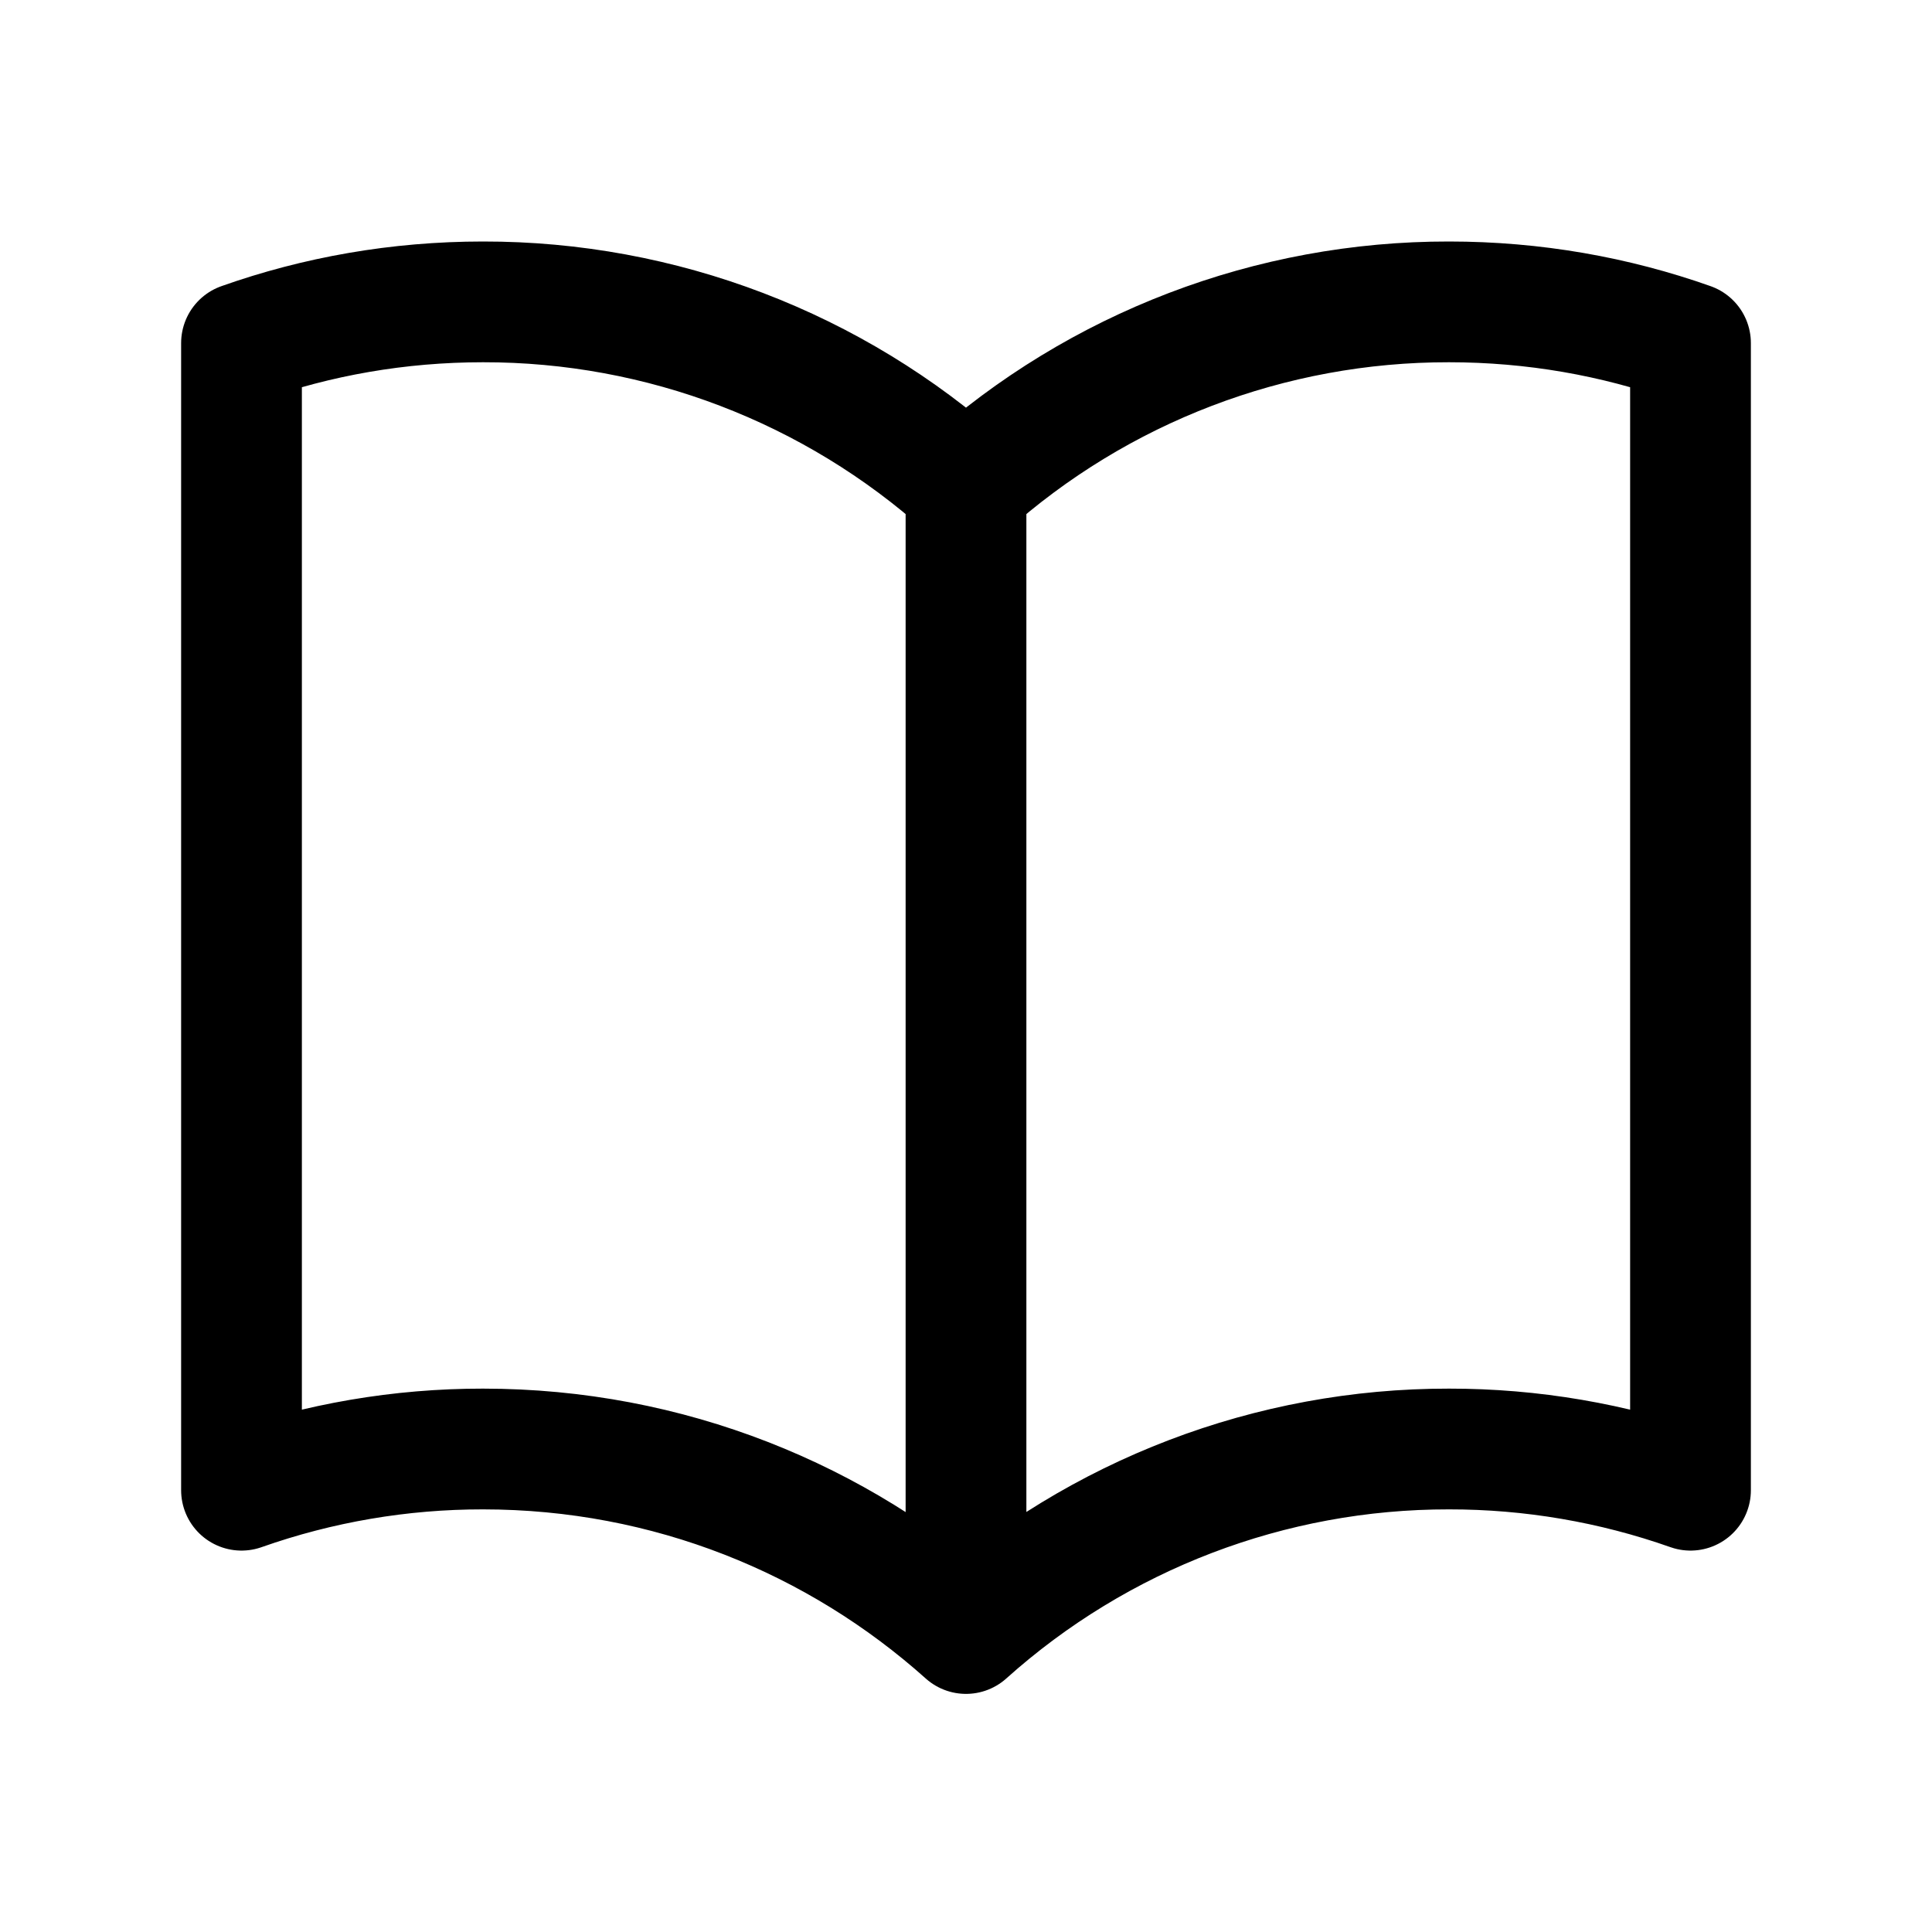
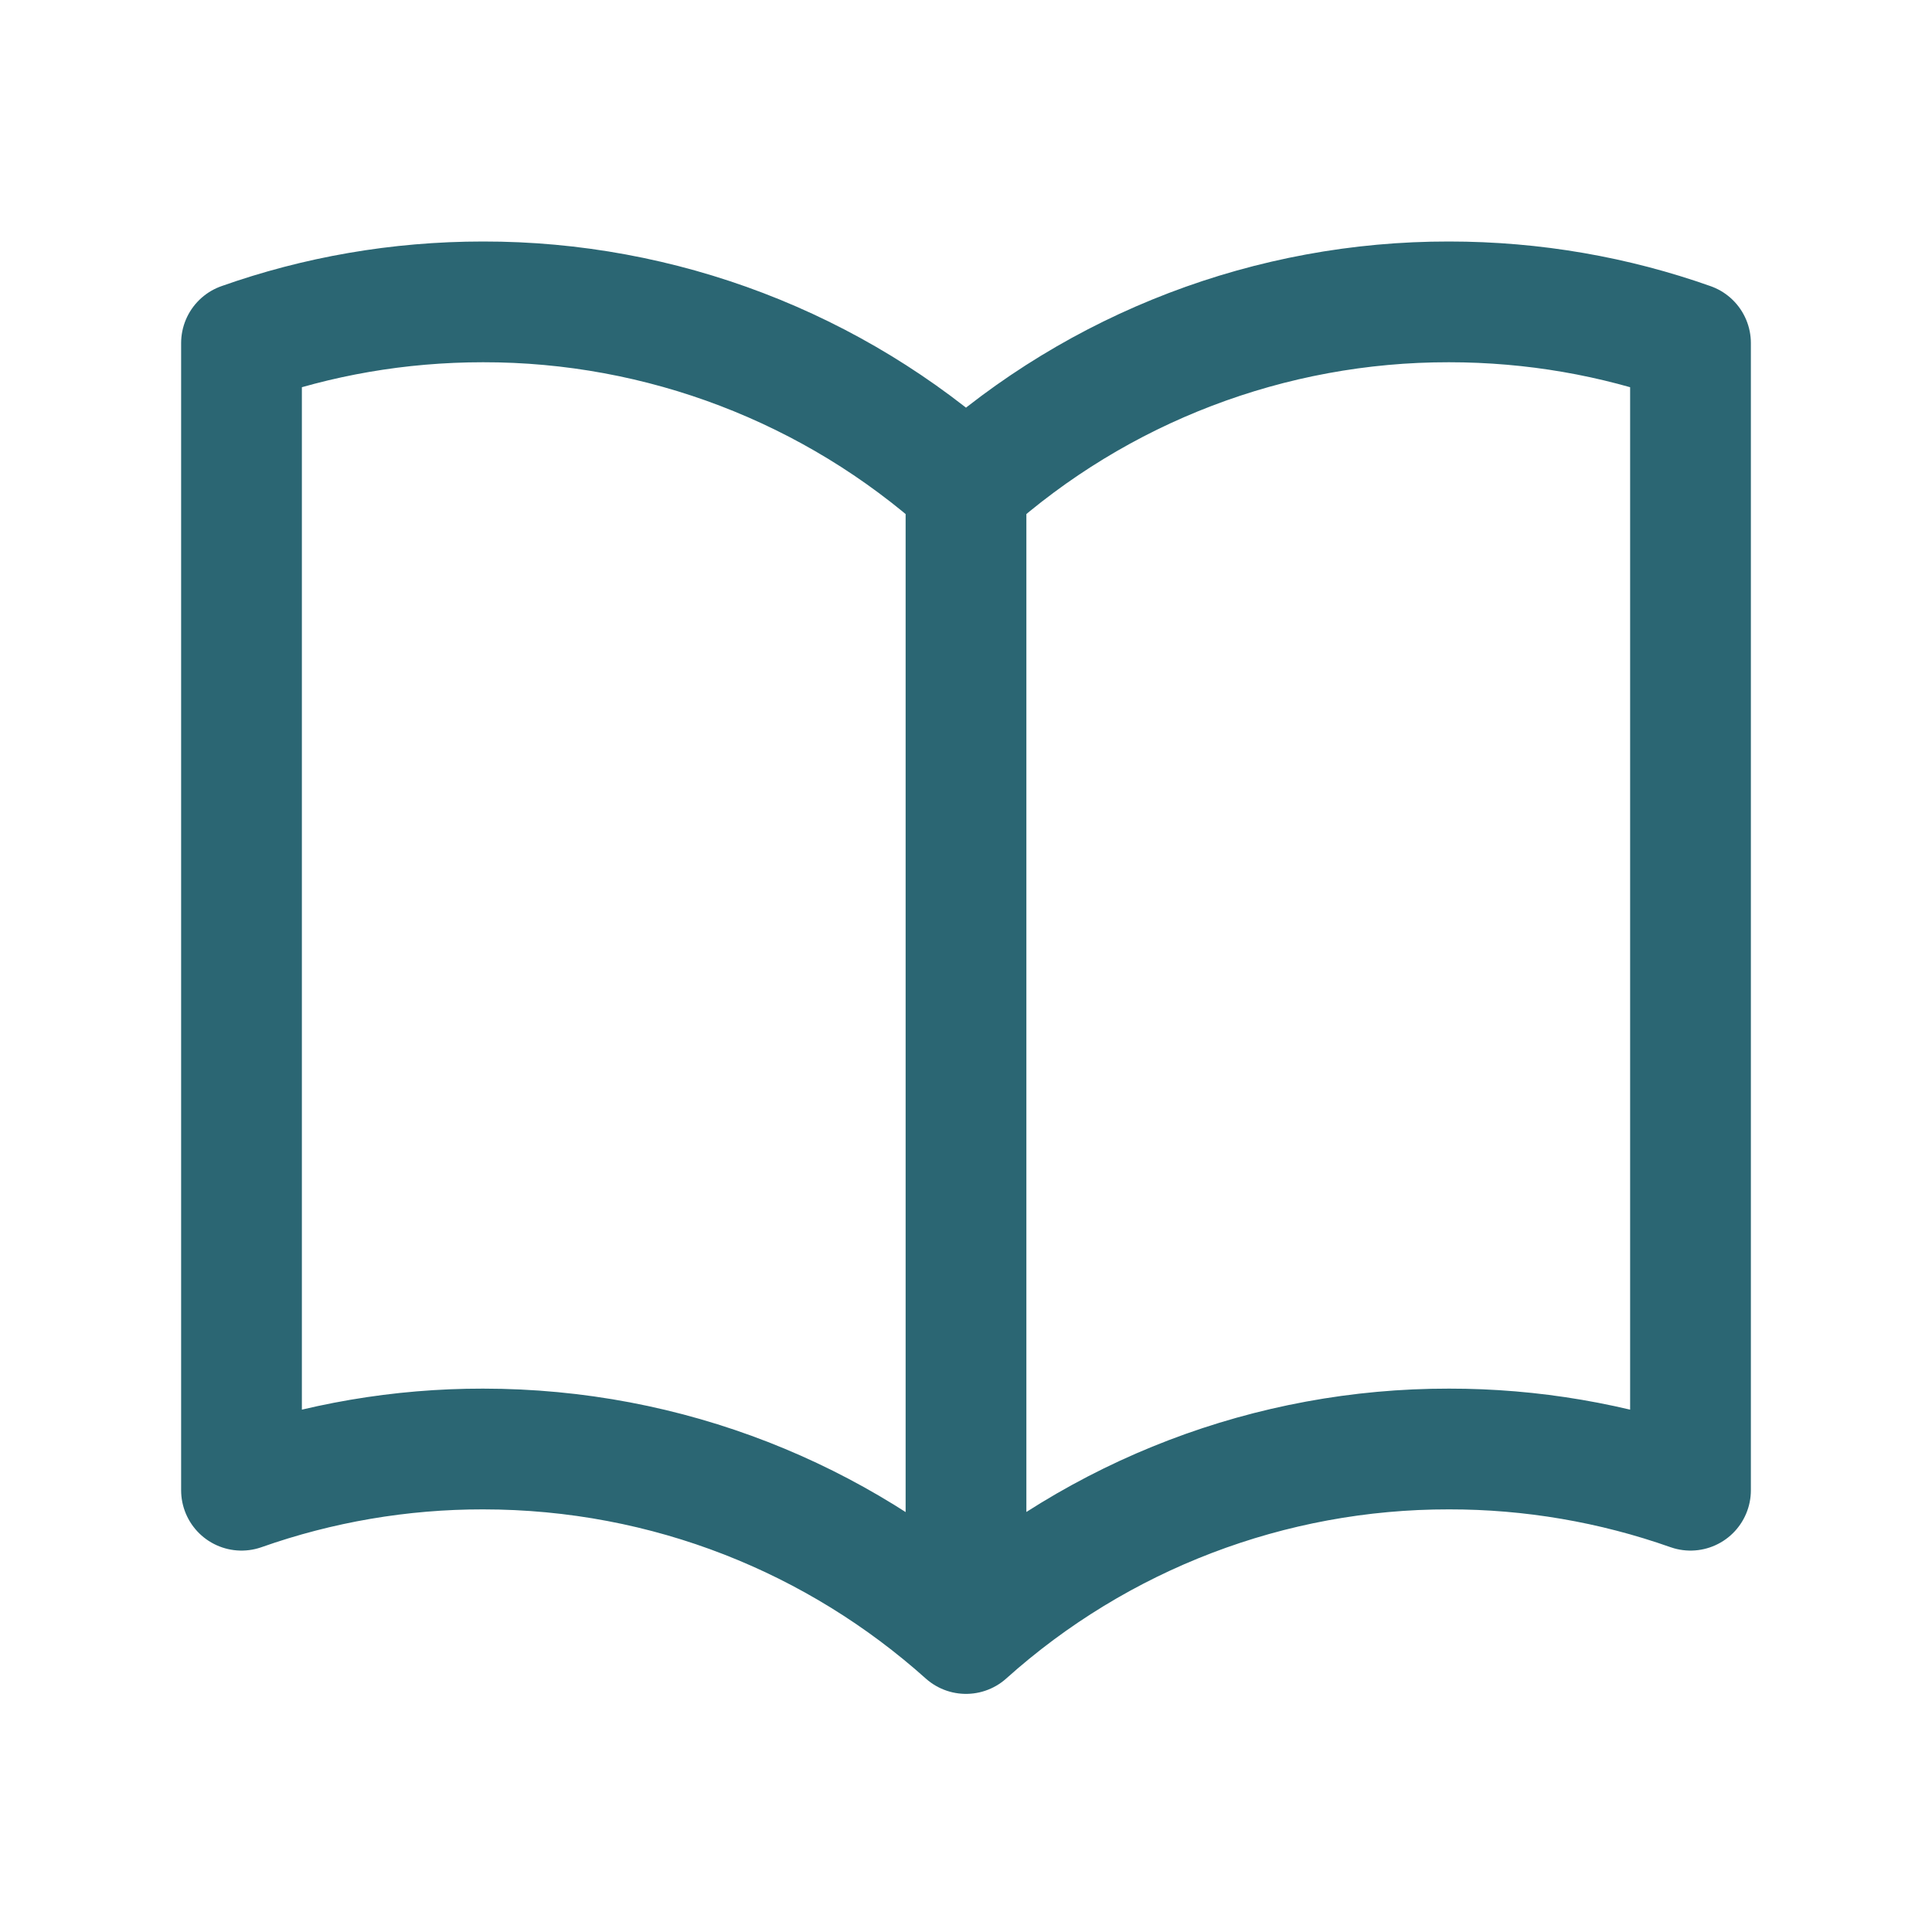
- <svg xmlns="http://www.w3.org/2000/svg" class="w-12" fill="none" viewBox="0 0 24 24" stroke-width="1.5" stroke="currentColor">
-   <path stroke-linecap="round" stroke-linejoin="round" d="M12 6.042A8.967 8.967 0 0 0 6 3.75c-1.052 0-2.062.18-3 .512v14.25A8.987 8.987 0 0 1 6 18c2.305 0 4.408.867 6 2.292m0-14.25a8.966 8.966 0 0 1 6-2.292c1.052 0 2.062.18 3 .512v14.25A8.987 8.987 0 0 0 18 18a8.967 8.967 0 0 0-6 2.292m0-14.25v14.25" />
+ <svg xmlns="http://www.w3.org/2000/svg" fill="none" viewBox="0 0 24 24" stroke-width="1.5" stroke="currentColor">
+   <path stroke="#2B6673" stroke-linecap="round" stroke-linejoin="round" d="M12 6.042A8.967 8.967 0 0 0 6 3.75c-1.052 0-2.062.18-3 .512v14.25A8.987 8.987 0 0 1 6 18c2.305 0 4.408.867 6 2.292m0-14.25a8.966 8.966 0 0 1 6-2.292c1.052 0 2.062.18 3 .512v14.25A8.987 8.987 0 0 0 18 18a8.967 8.967 0 0 0-6 2.292m0-14.25v14.25" />
</svg>
